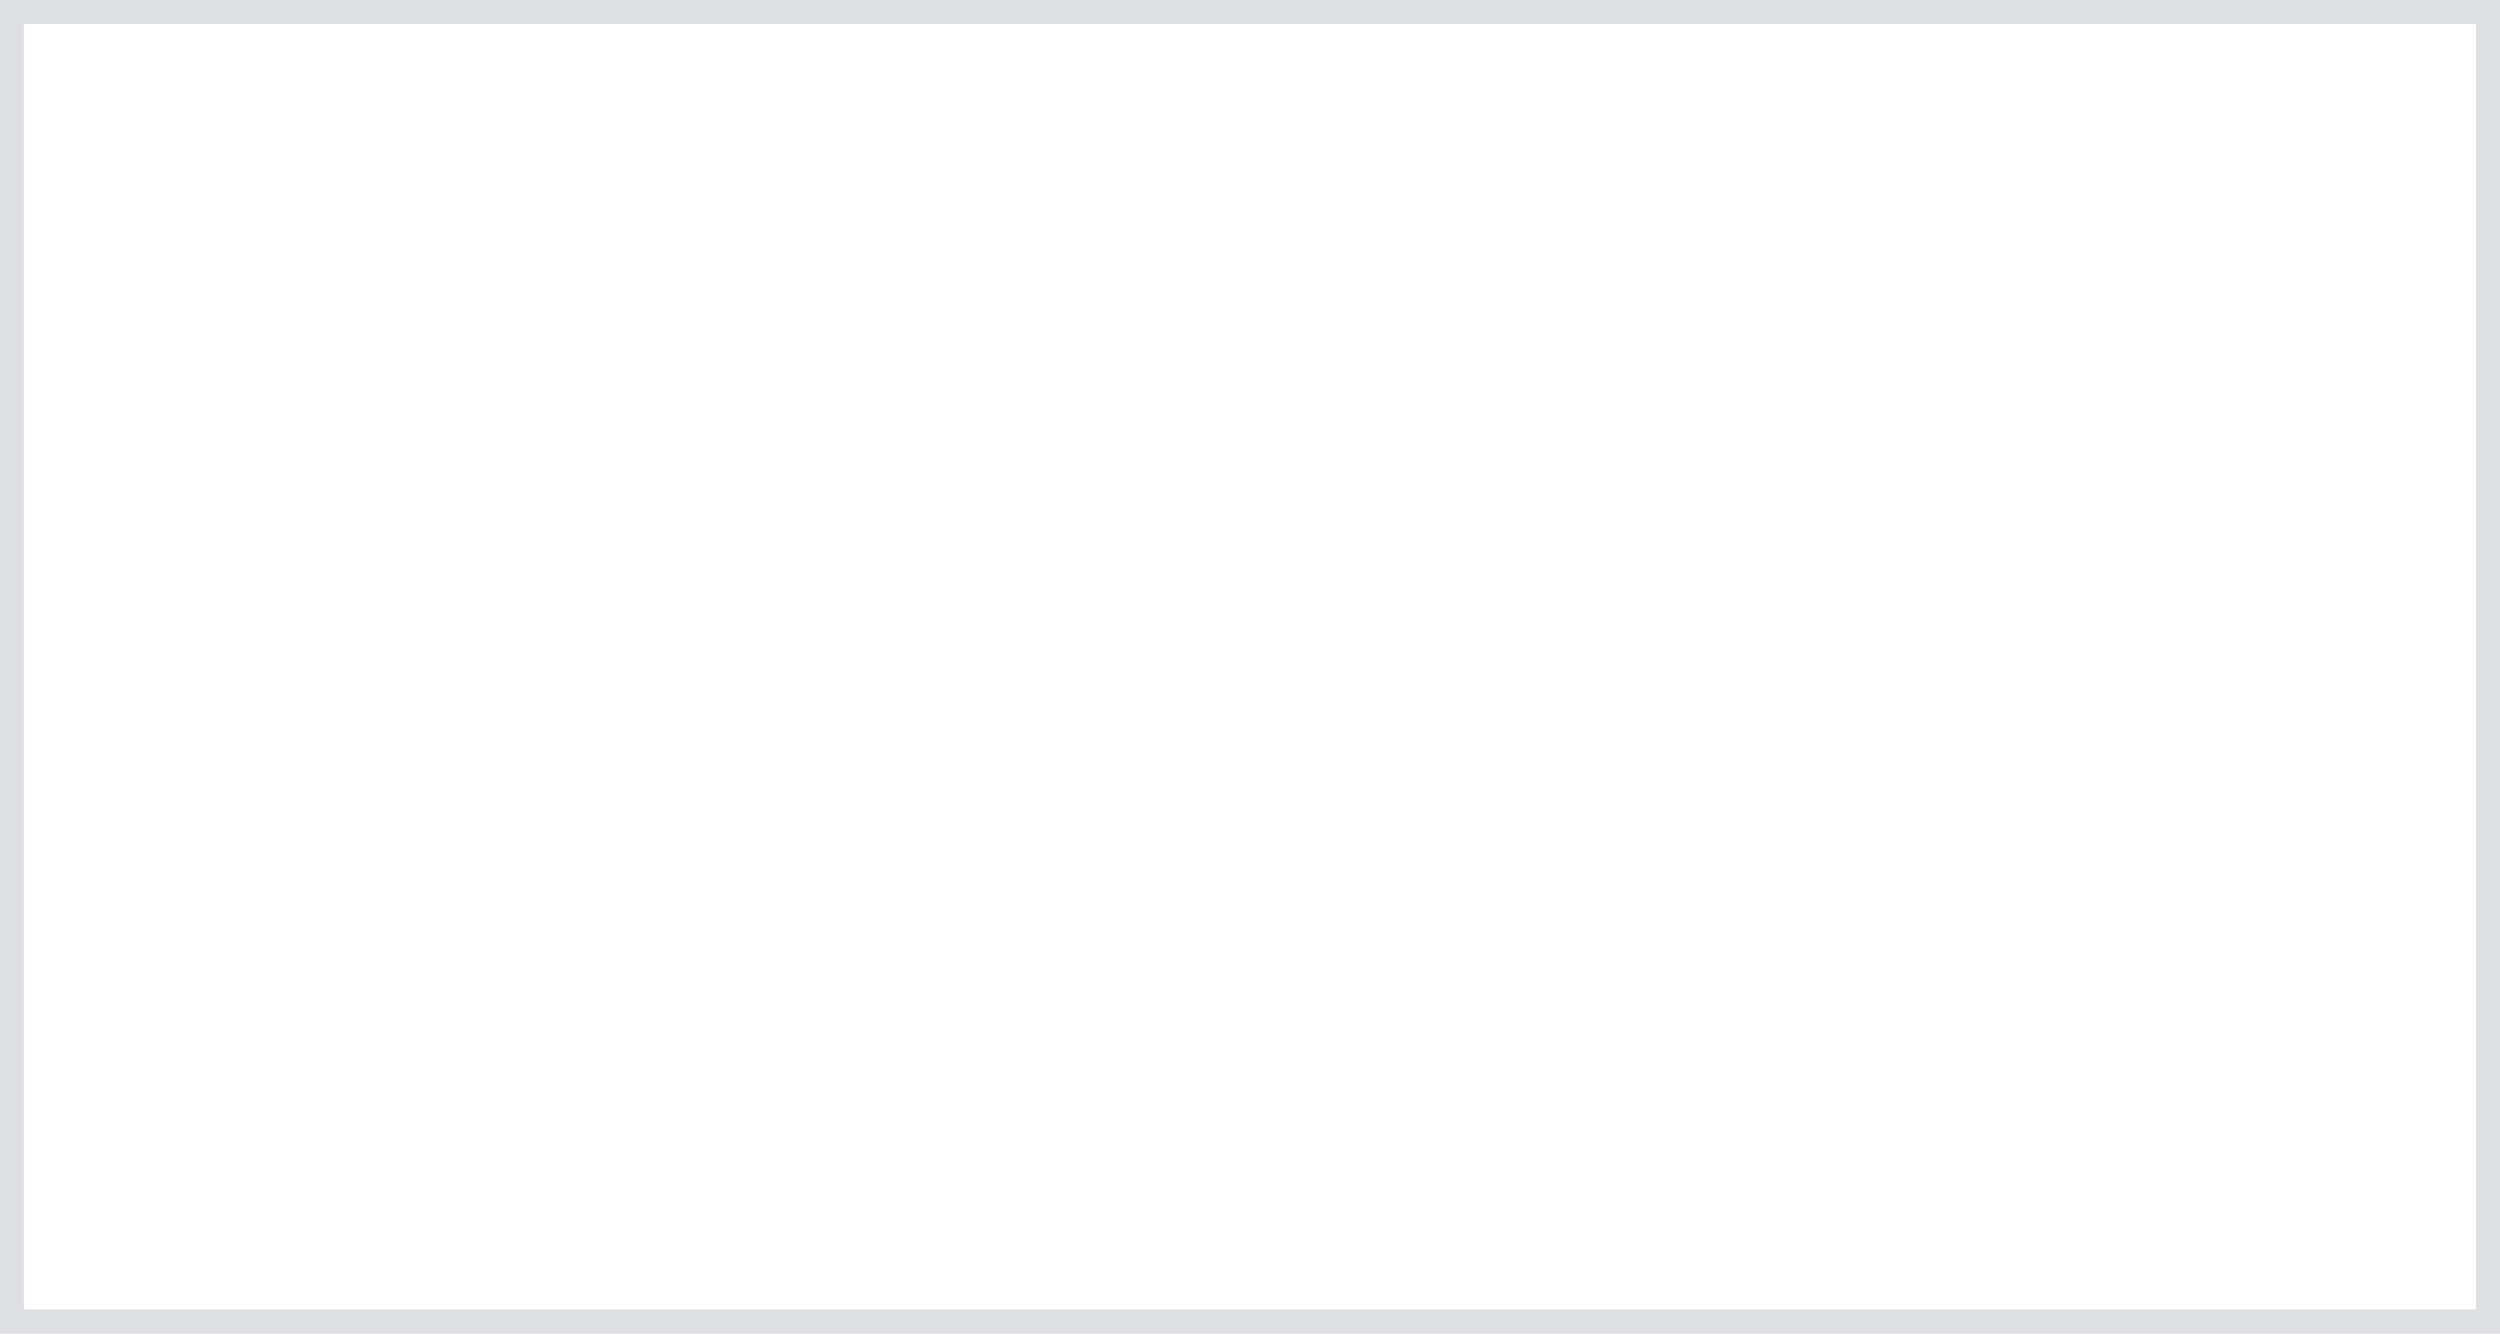
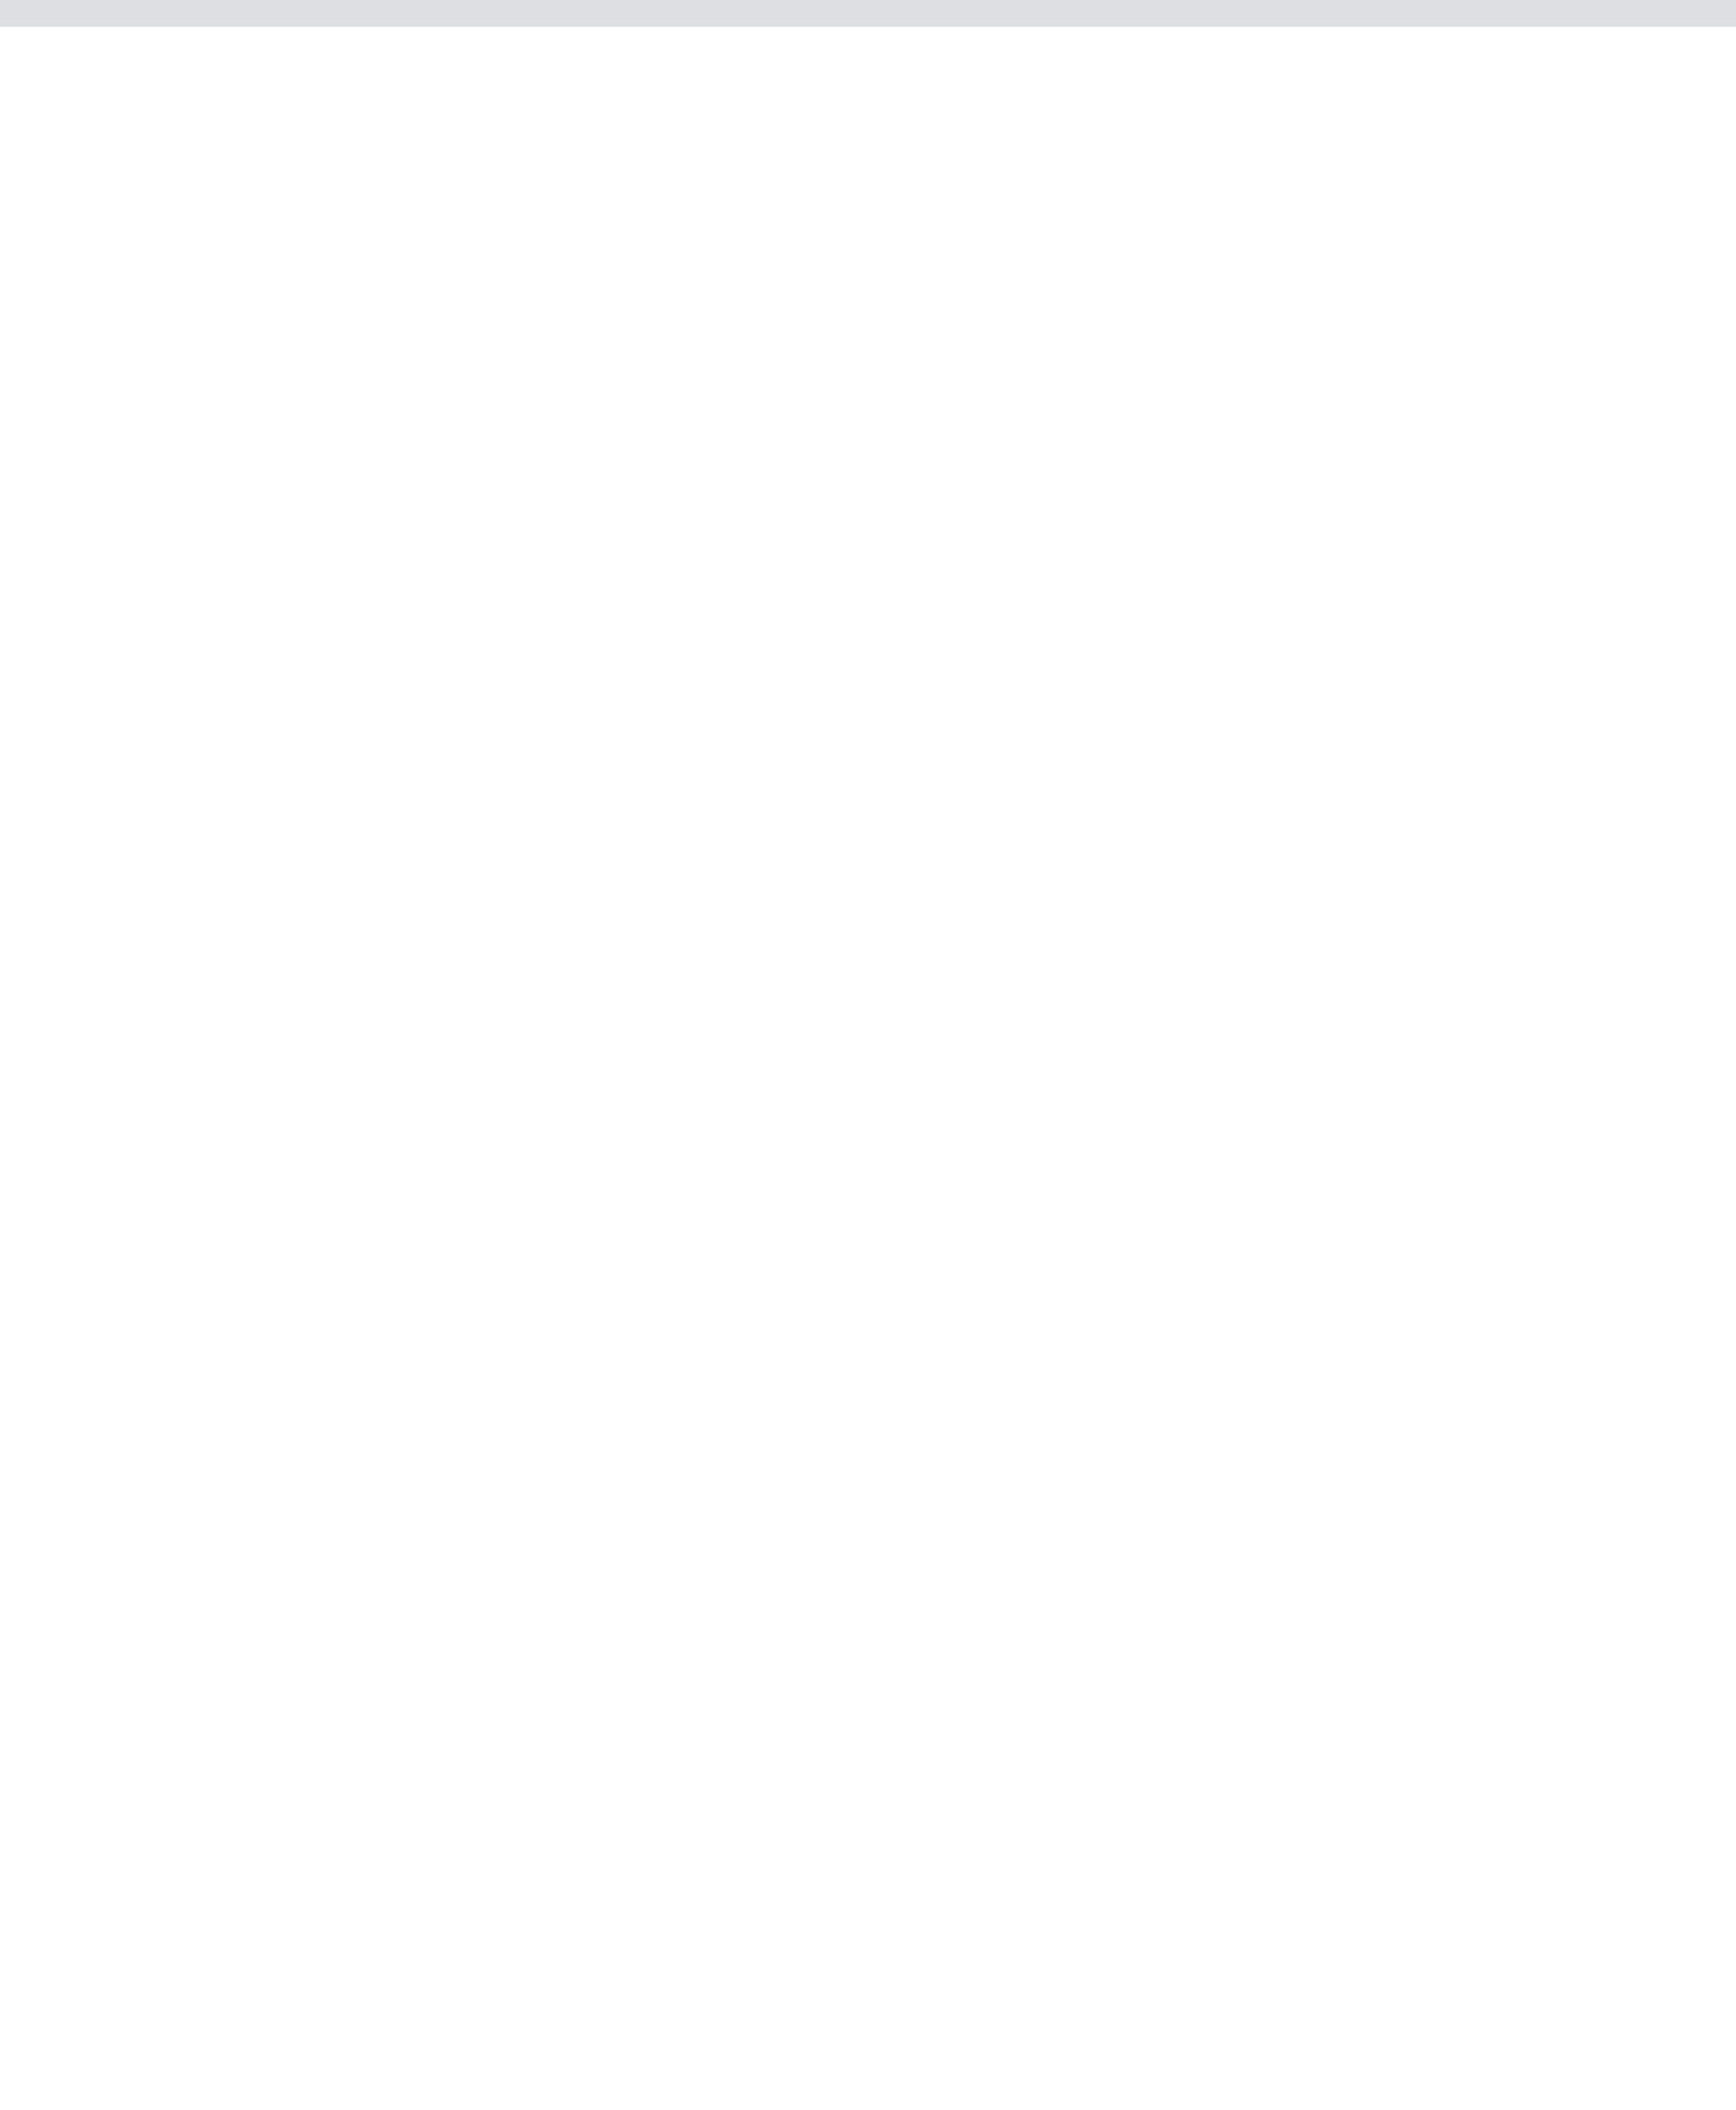
- <svg xmlns="http://www.w3.org/2000/svg" version="1.1" width="105px" height="56px">
-   <g transform="matrix(1 0 0 1 -16 -82 )">
-     <path d="M 17 83  L 120 83  L 120 137  L 17 137  L 17 83  Z " fill-rule="nonzero" fill="#ffffff" stroke="none" />
-     <path d="M 16.5 82.5  L 120.5 82.5  L 120.5 137.5  L 16.5 137.5  L 16.5 82.5  Z " stroke-width="1" stroke="#dadce0" fill="none" stroke-opacity="0.867" />
+ <svg xmlns="http://www.w3.org/2000/svg" version="1.1" width="65px" height="79px">
+   <g transform="matrix(1 0 0 1 -169 -257 )">
+     <path d="M 169 258  L 234 258  L 234 336  L 169 336  L 169 258  Z " fill-rule="nonzero" fill="#ffffff" stroke="none" />
+     <path d="M 169 257.5  L 234 257.5  " stroke-width="1" stroke="#dadce0" fill="none" stroke-opacity="0.867" />
  </g>
</svg>
